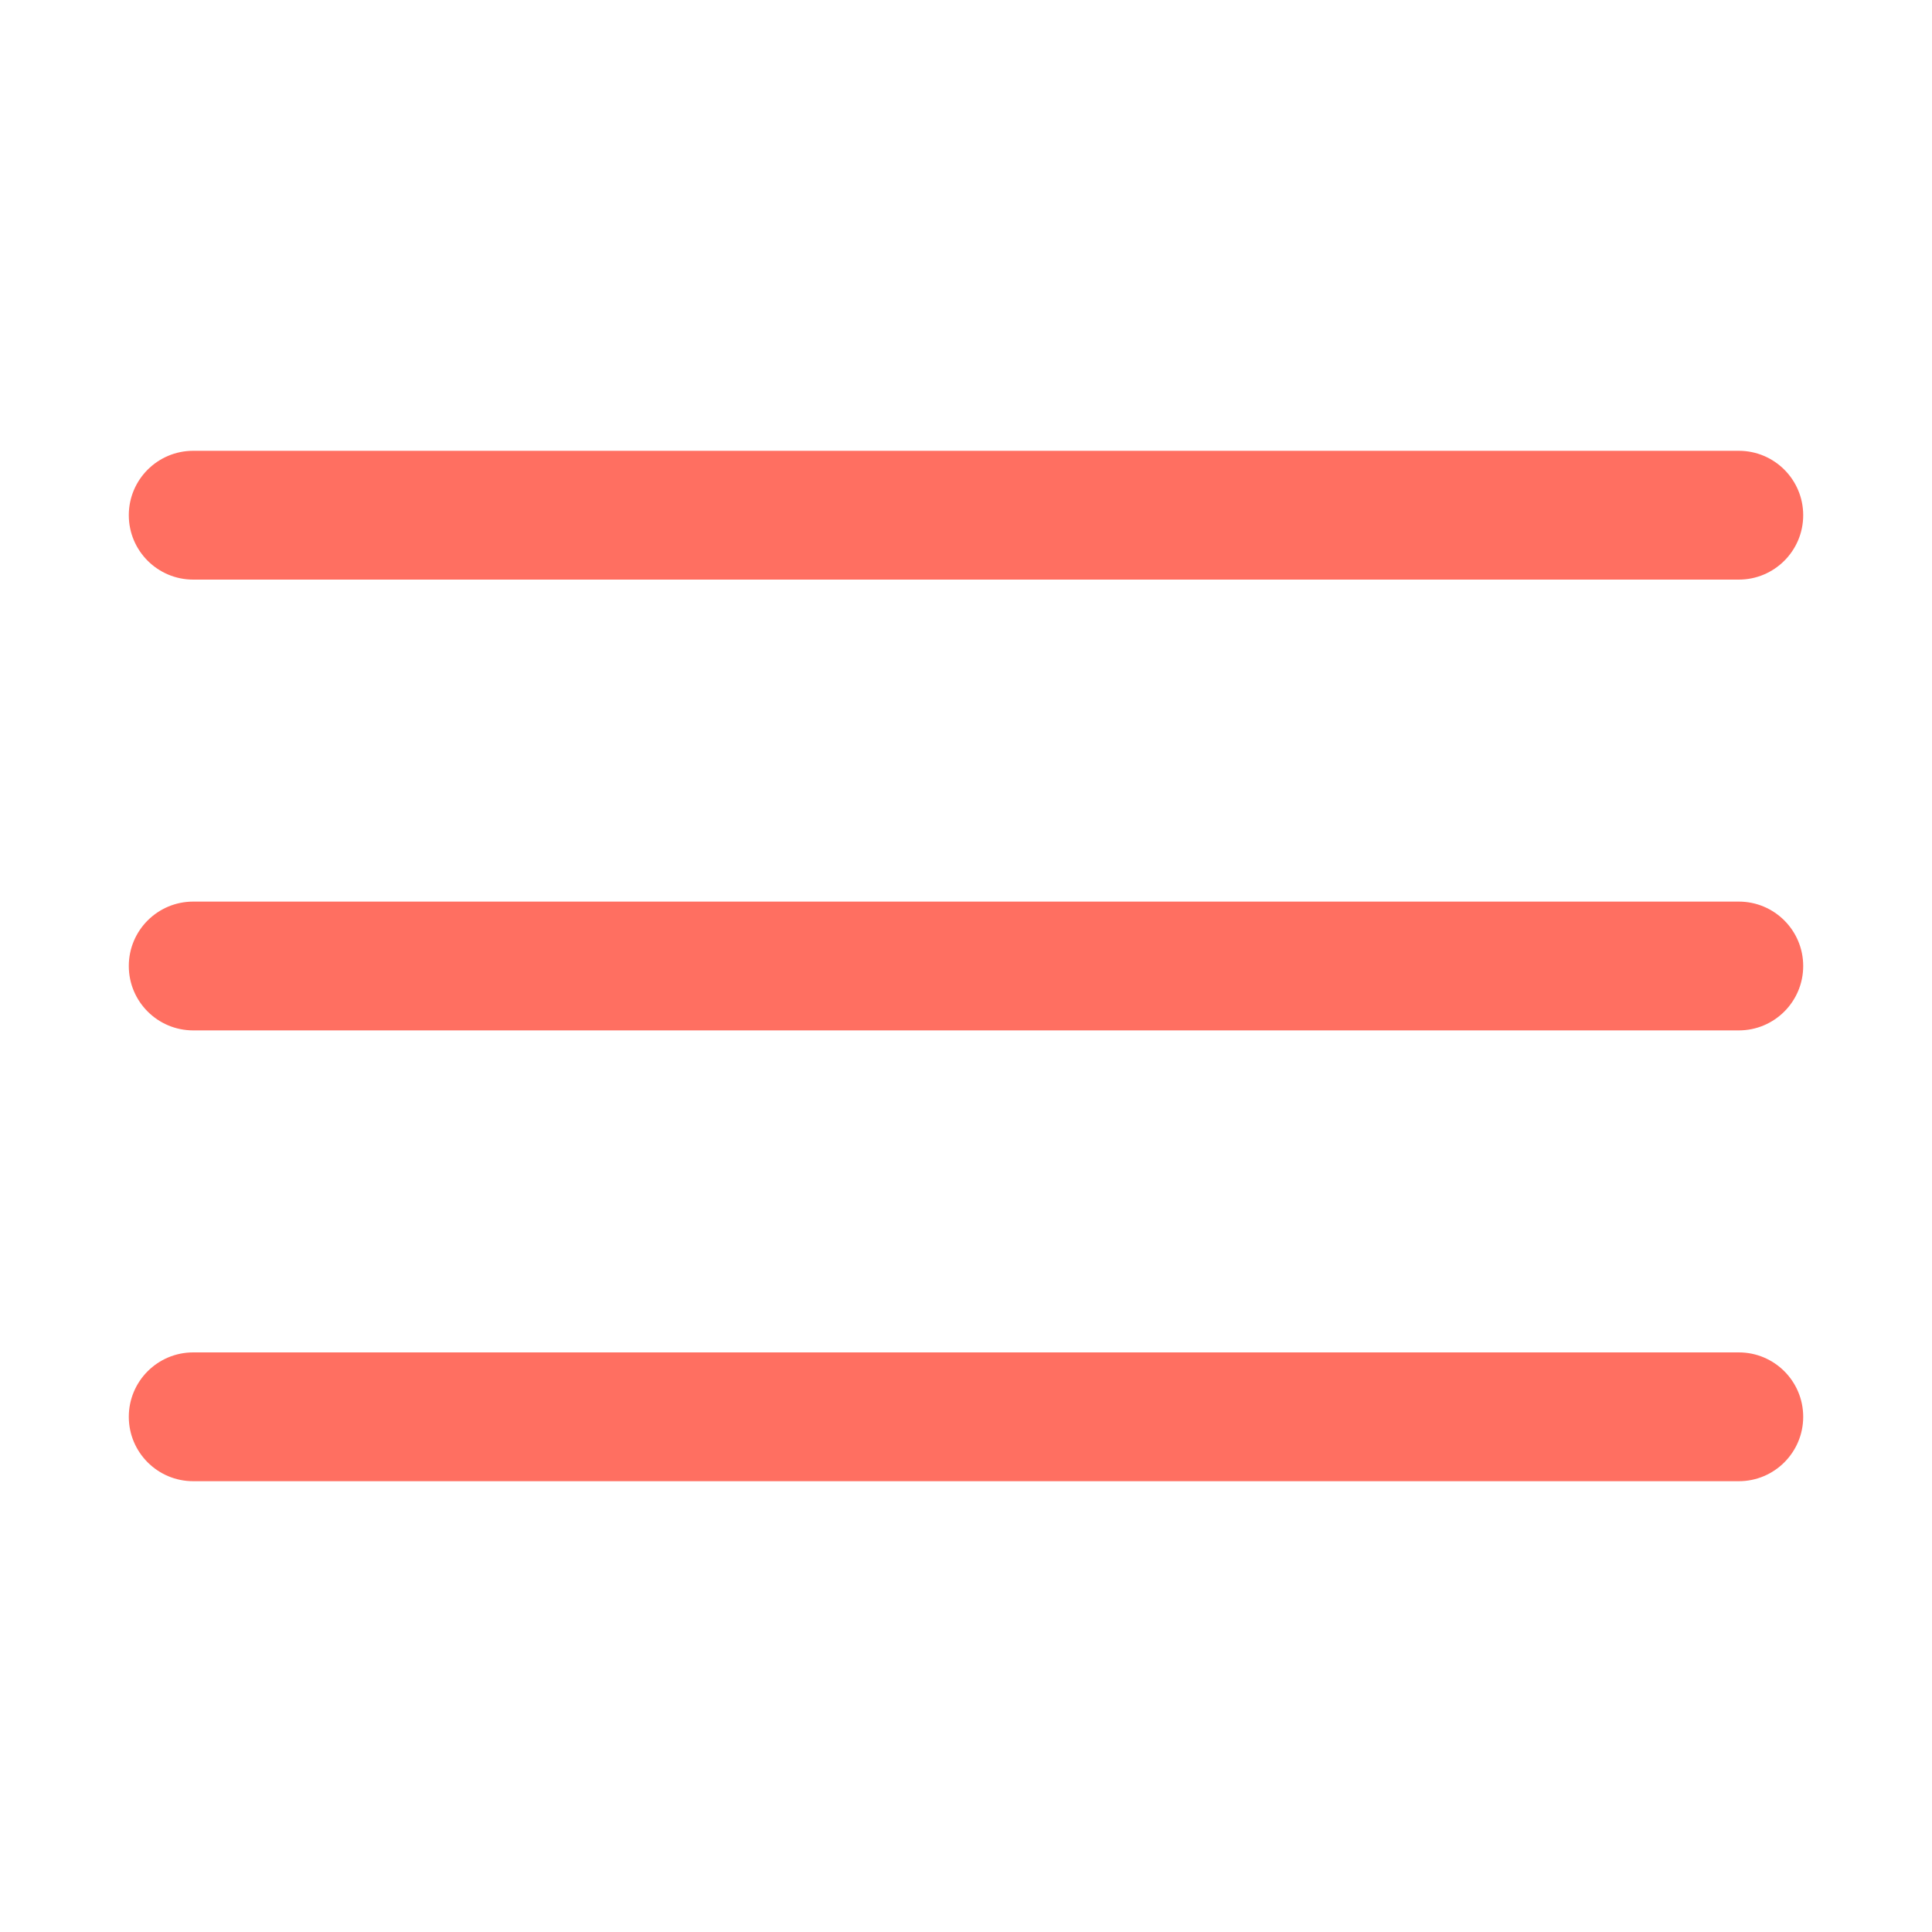
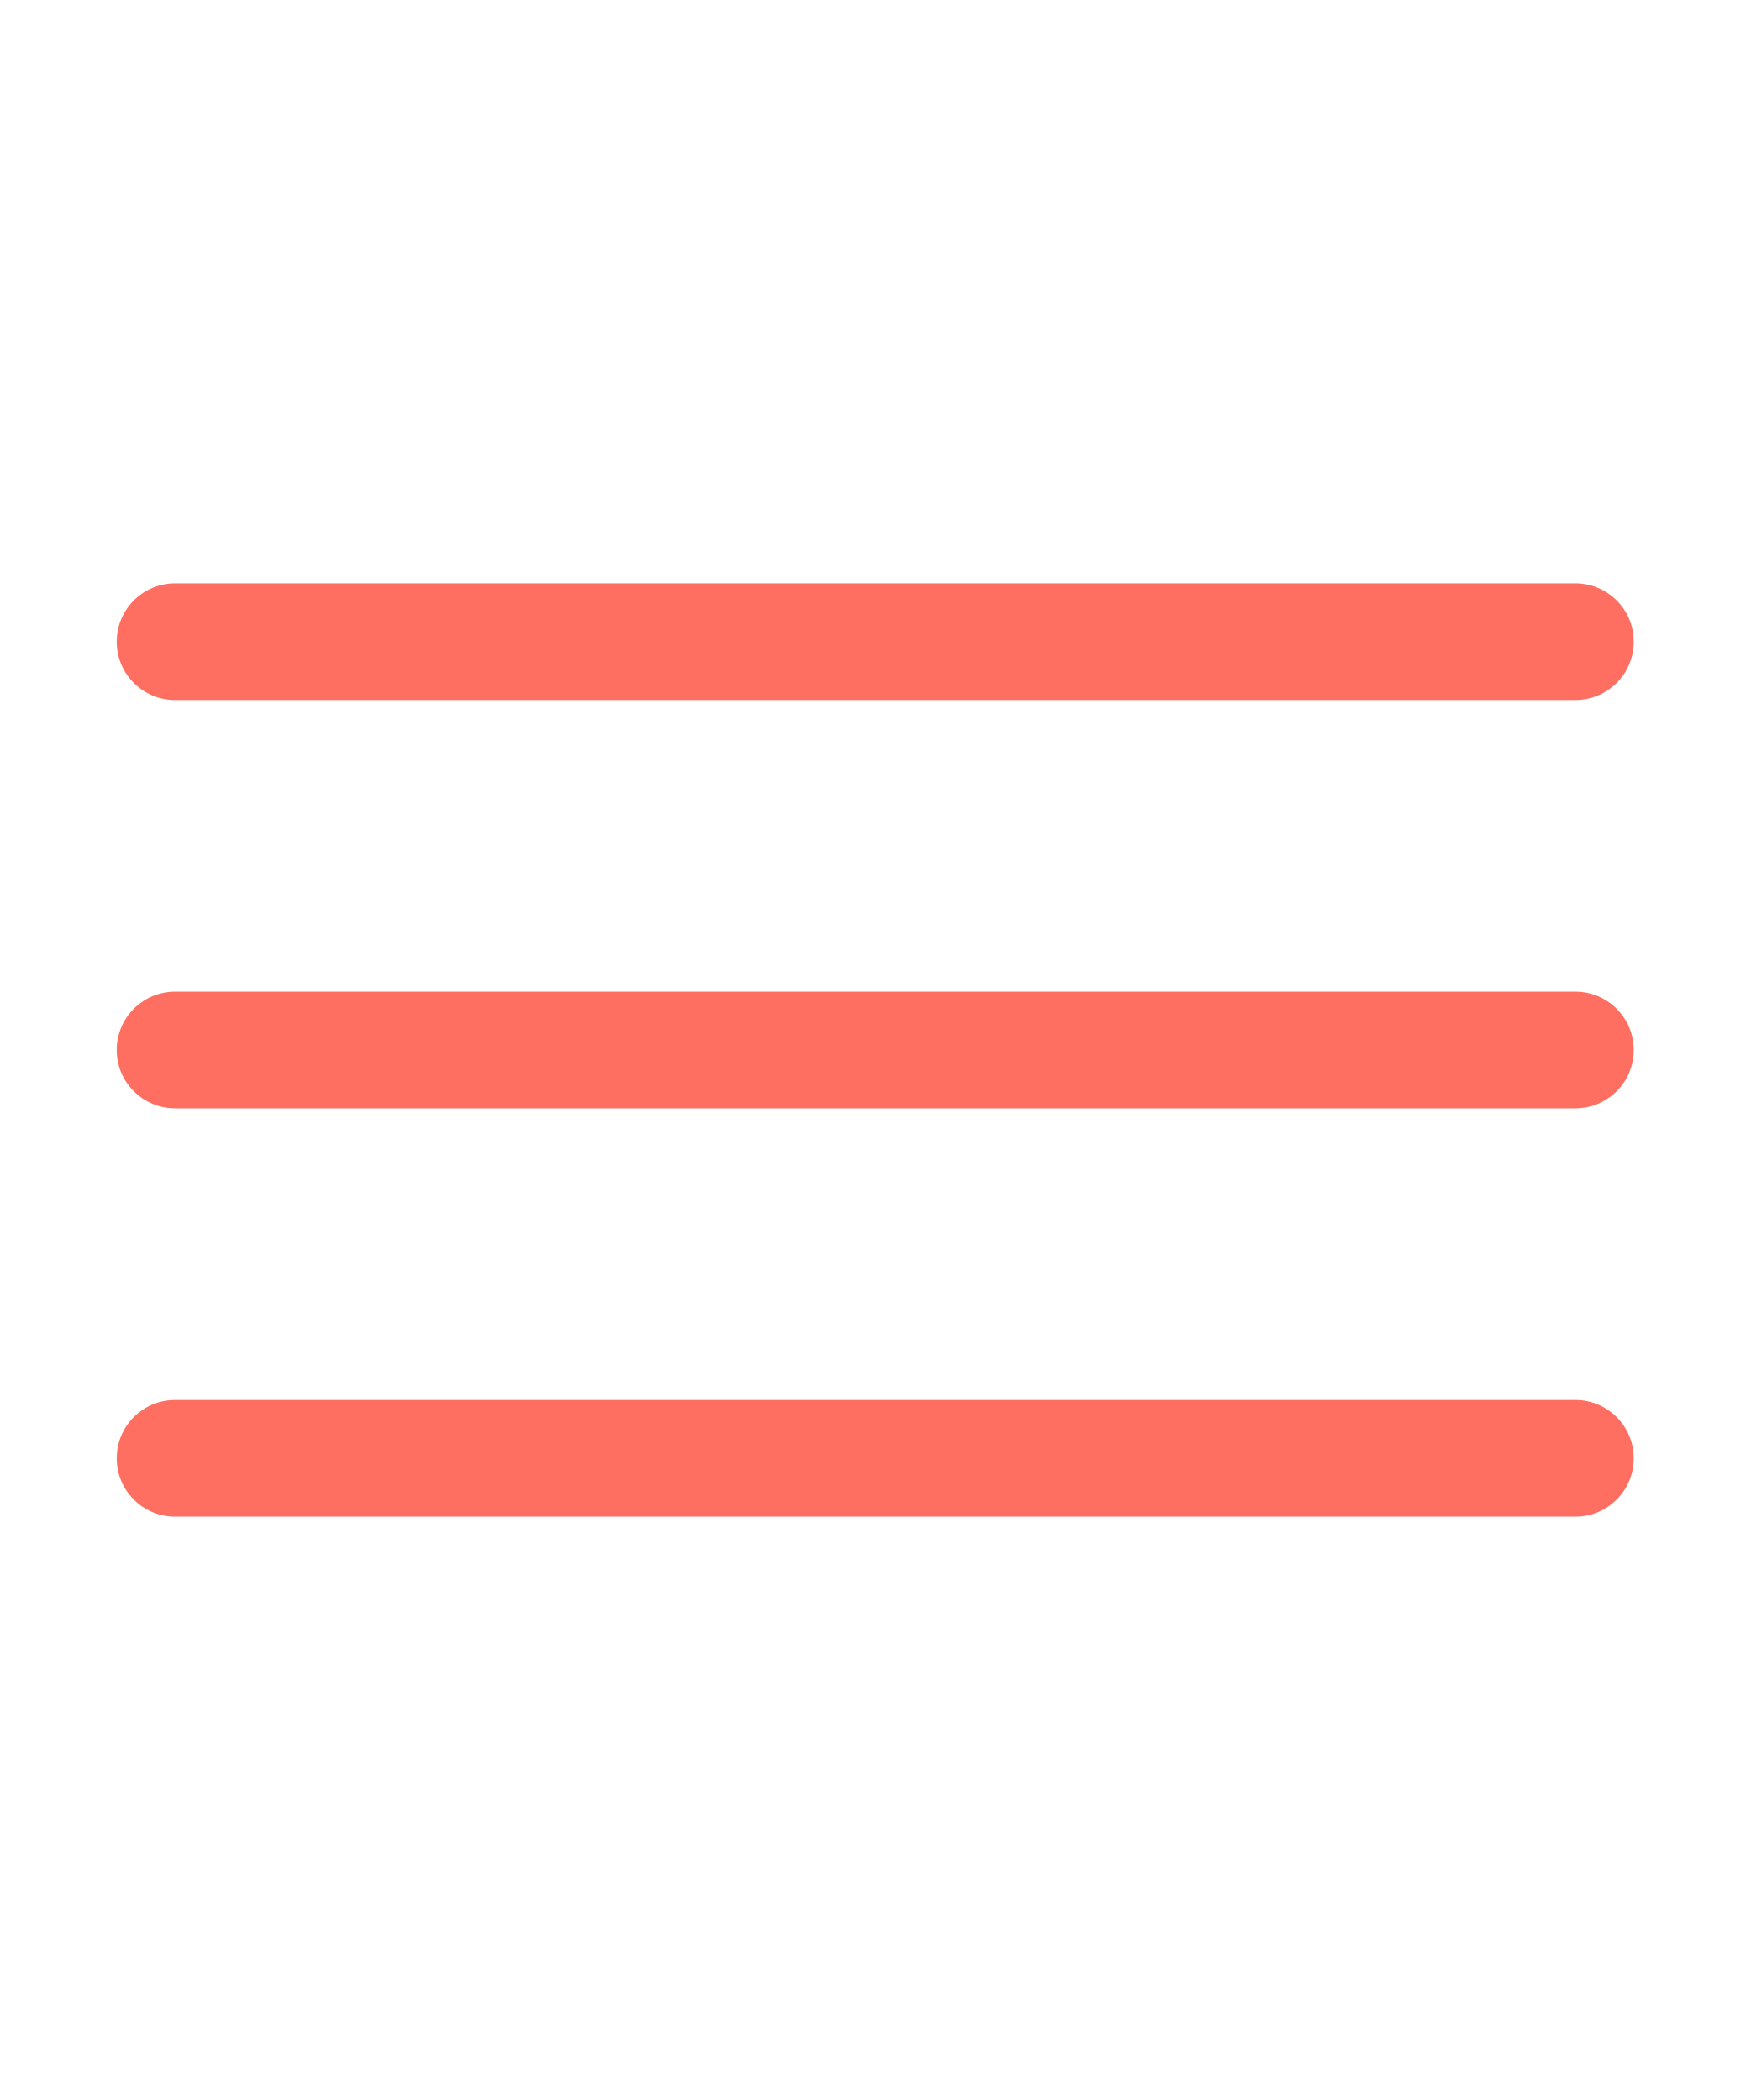
- <svg xmlns="http://www.w3.org/2000/svg" viewBox="0 0 30 30" width="30px" height="30px" fill="#ff6f61">
+ <svg xmlns="http://www.w3.org/2000/svg" viewBox="0 0 30 30" width="25px" height="30px" fill="#ff6f61">
  <path d="M 3 7 A 1 1 0 1 0 3 9 L 27 9 A 1 1 0 1 0 27 7 L 3 7 z M 3 14 A 1 1 0 1 0 3 16 L 27 16 A 1 1 0 1 0 27 14 L 3 14 z M 3 21 A 1 1 0 1 0 3 23 L 27 23 A 1 1 0 1 0 27 21 L 3 21 z" />
</svg>
